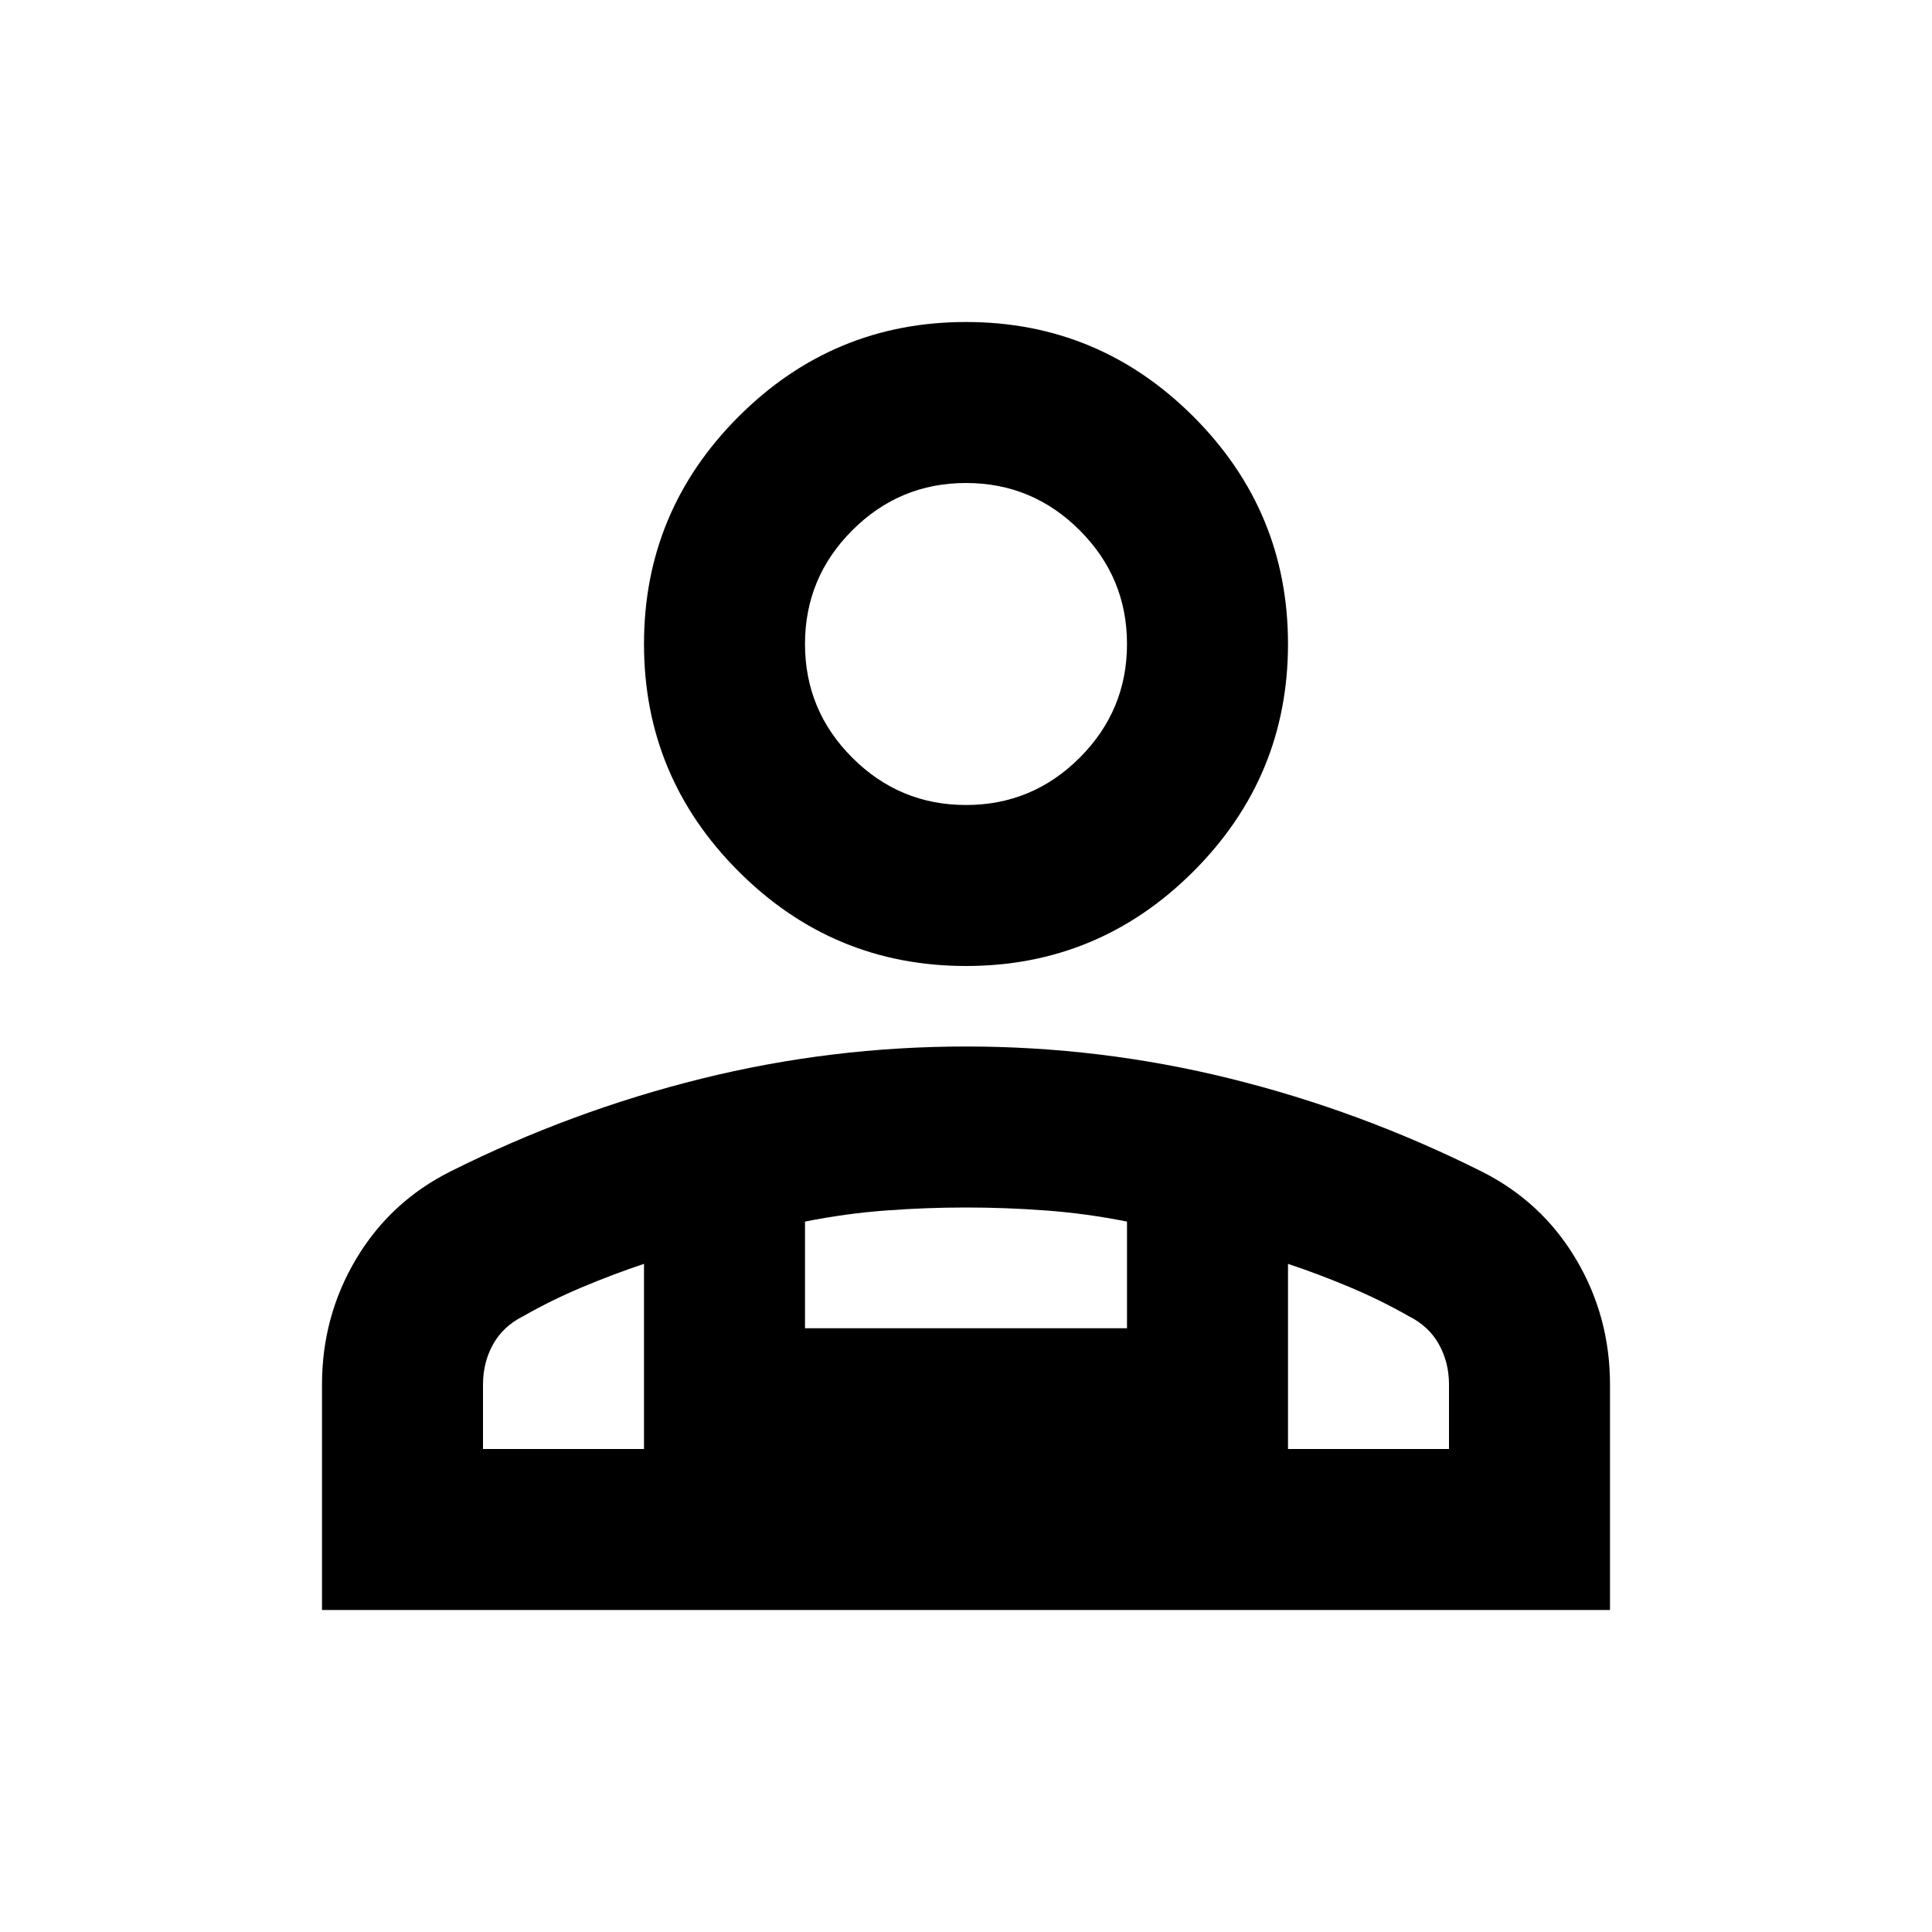
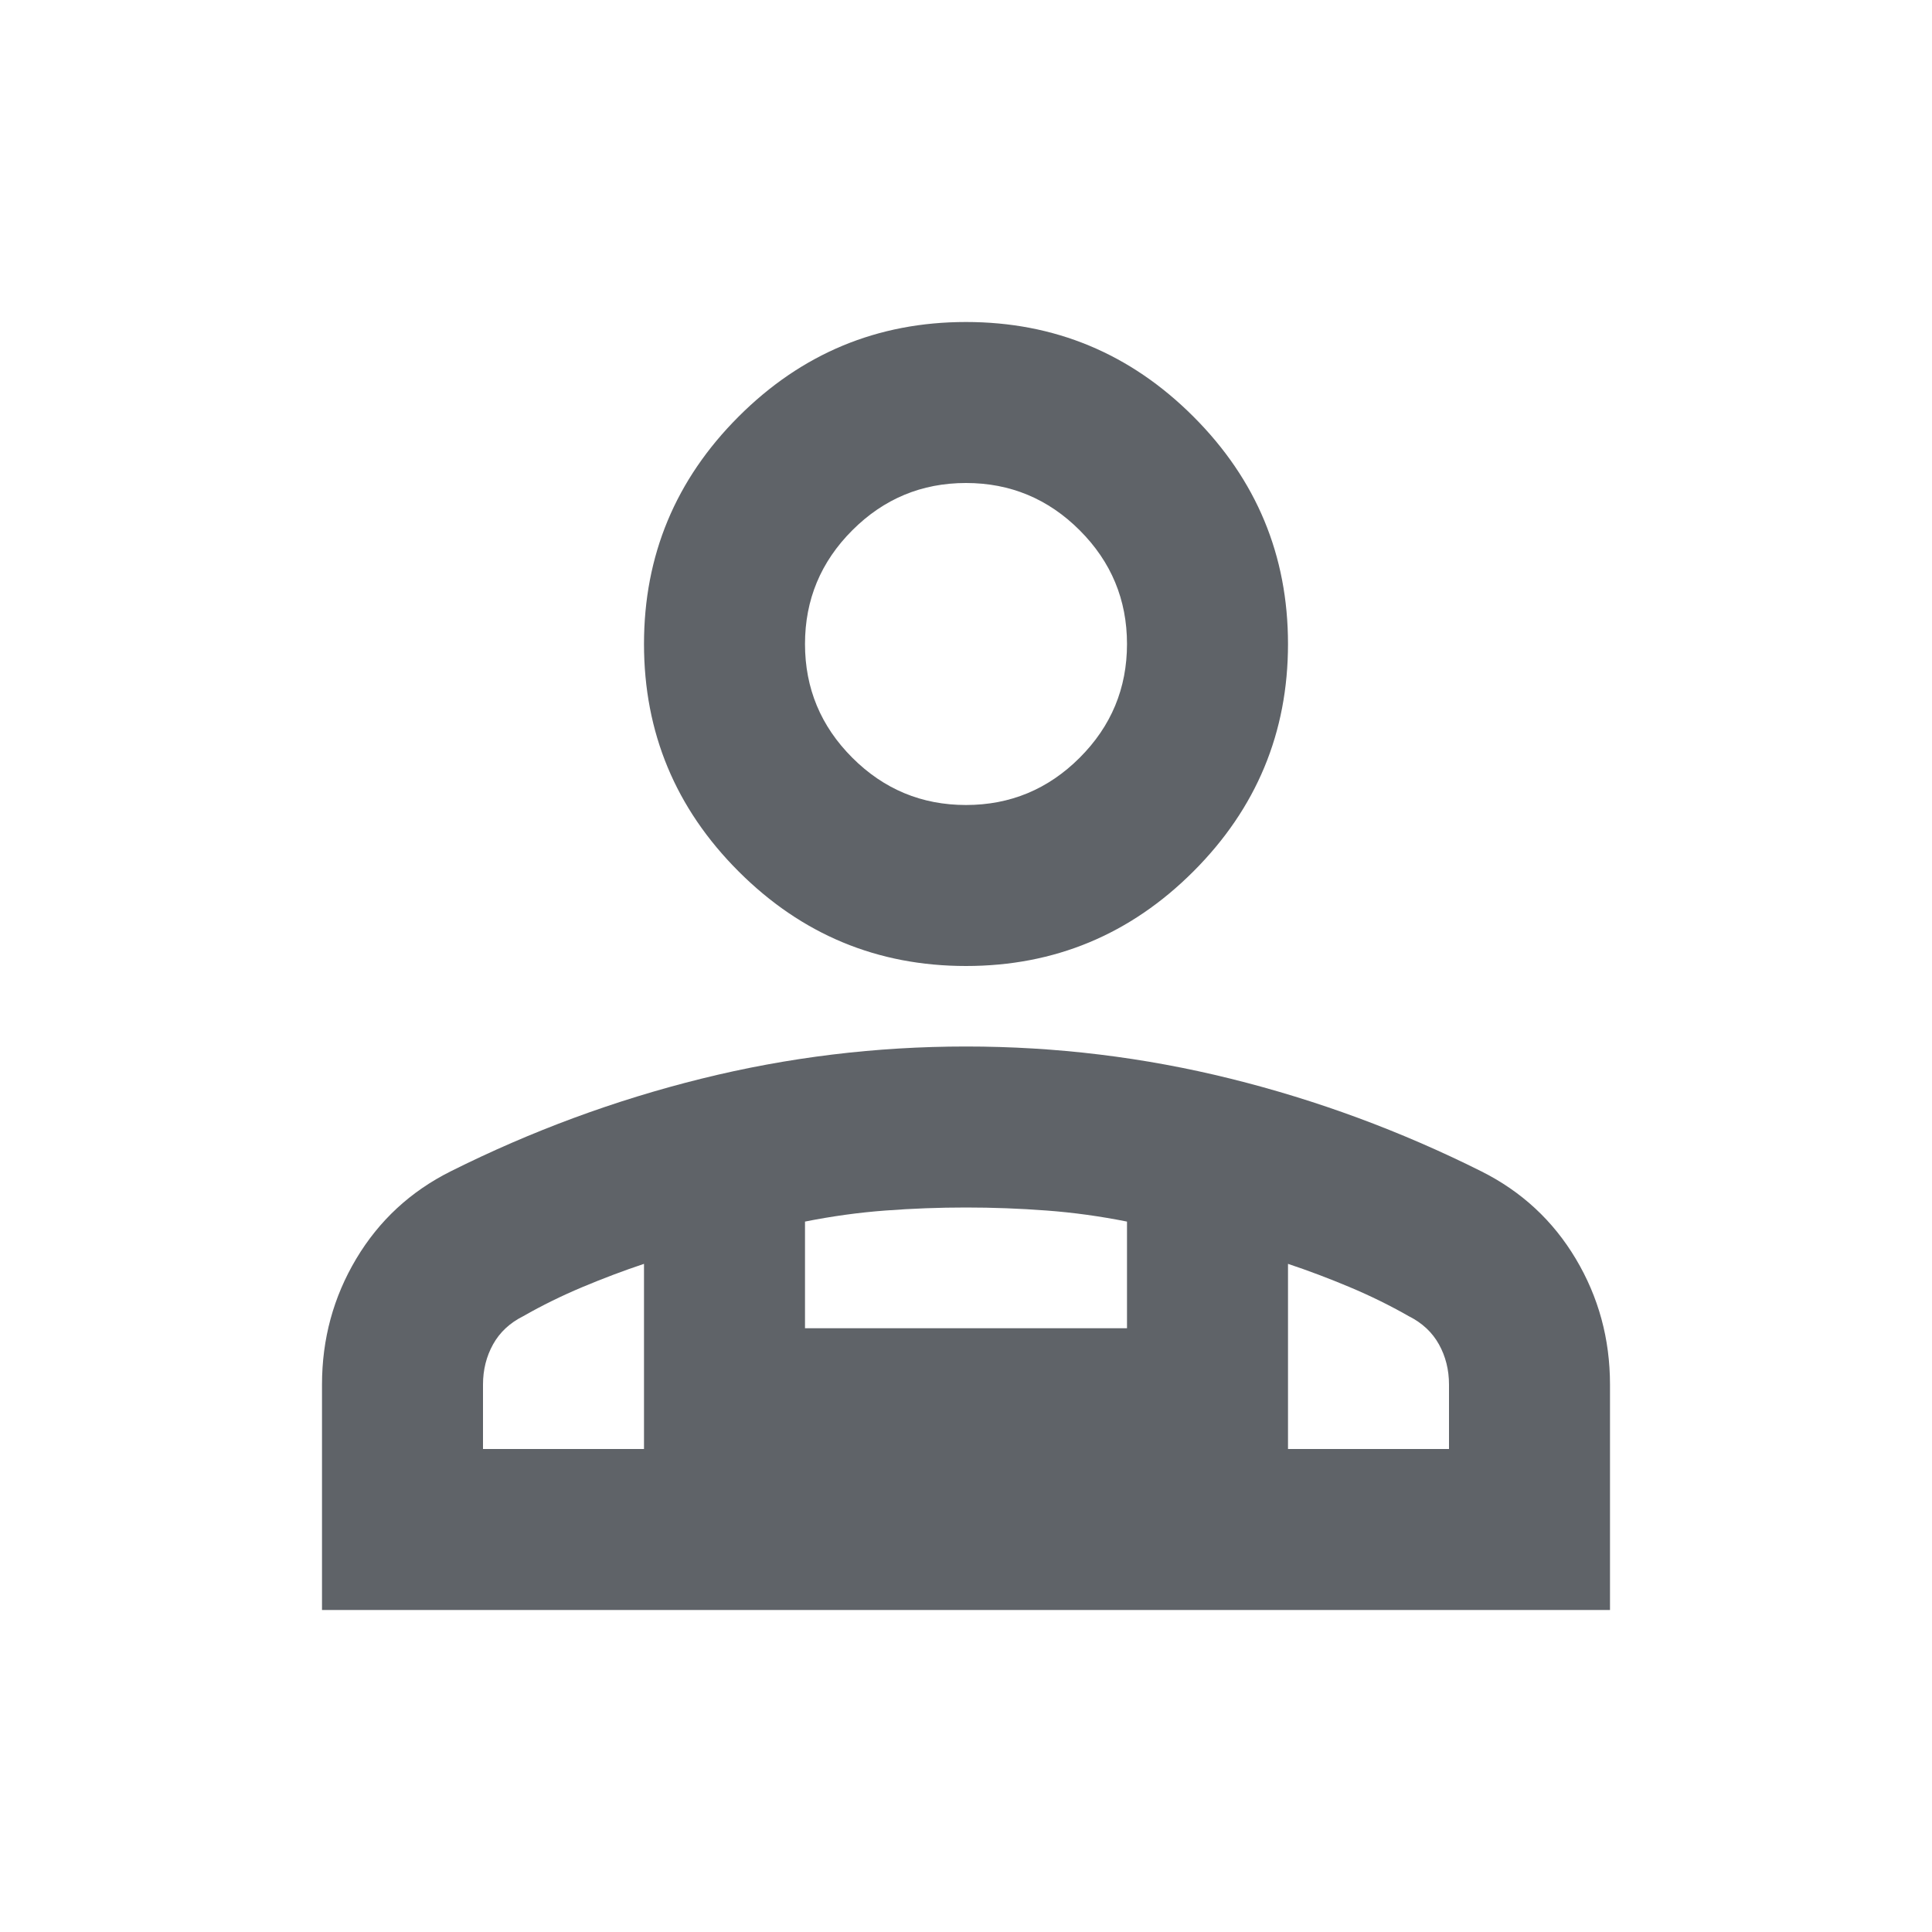
- <svg xmlns="http://www.w3.org/2000/svg" height="24px" viewBox="0 -960 960 960" width="24px" fill="#000000">
+ <svg xmlns="http://www.w3.org/2000/svg" height="24px" viewBox="0 -960 960 960" width="24px" fill="#5f6368">
  <path d="M480-480q-66 0-113-47t-47-113q0-66 47-113t113-47q66 0 113 47t47 113q0 66-47 113t-113 47ZM160-160v-112q0-34 17-62.5t47-43.5q60-30 124.5-46T480-440q67 0 131.5 16T736-378q30 15 47 43.5t17 62.5v112H160Zm320-400q33 0 56.5-23.5T560-640q0-33-23.5-56.5T480-720q-33 0-56.5 23.5T400-640q0 33 23.5 56.5T480-560Zm160 228v92h80v-32q0-11-5-20t-15-14q-14-8-29.5-14.5T640-332Zm-240-21v53h160v-53q-20-4-40-5.5t-40-1.5q-20 0-40 1.5t-40 5.5ZM240-240h80v-92q-15 5-30.5 11.5T260-306q-10 5-15 14t-5 20v32Zm400 0H320h320ZM480-640Z" />
</svg>
